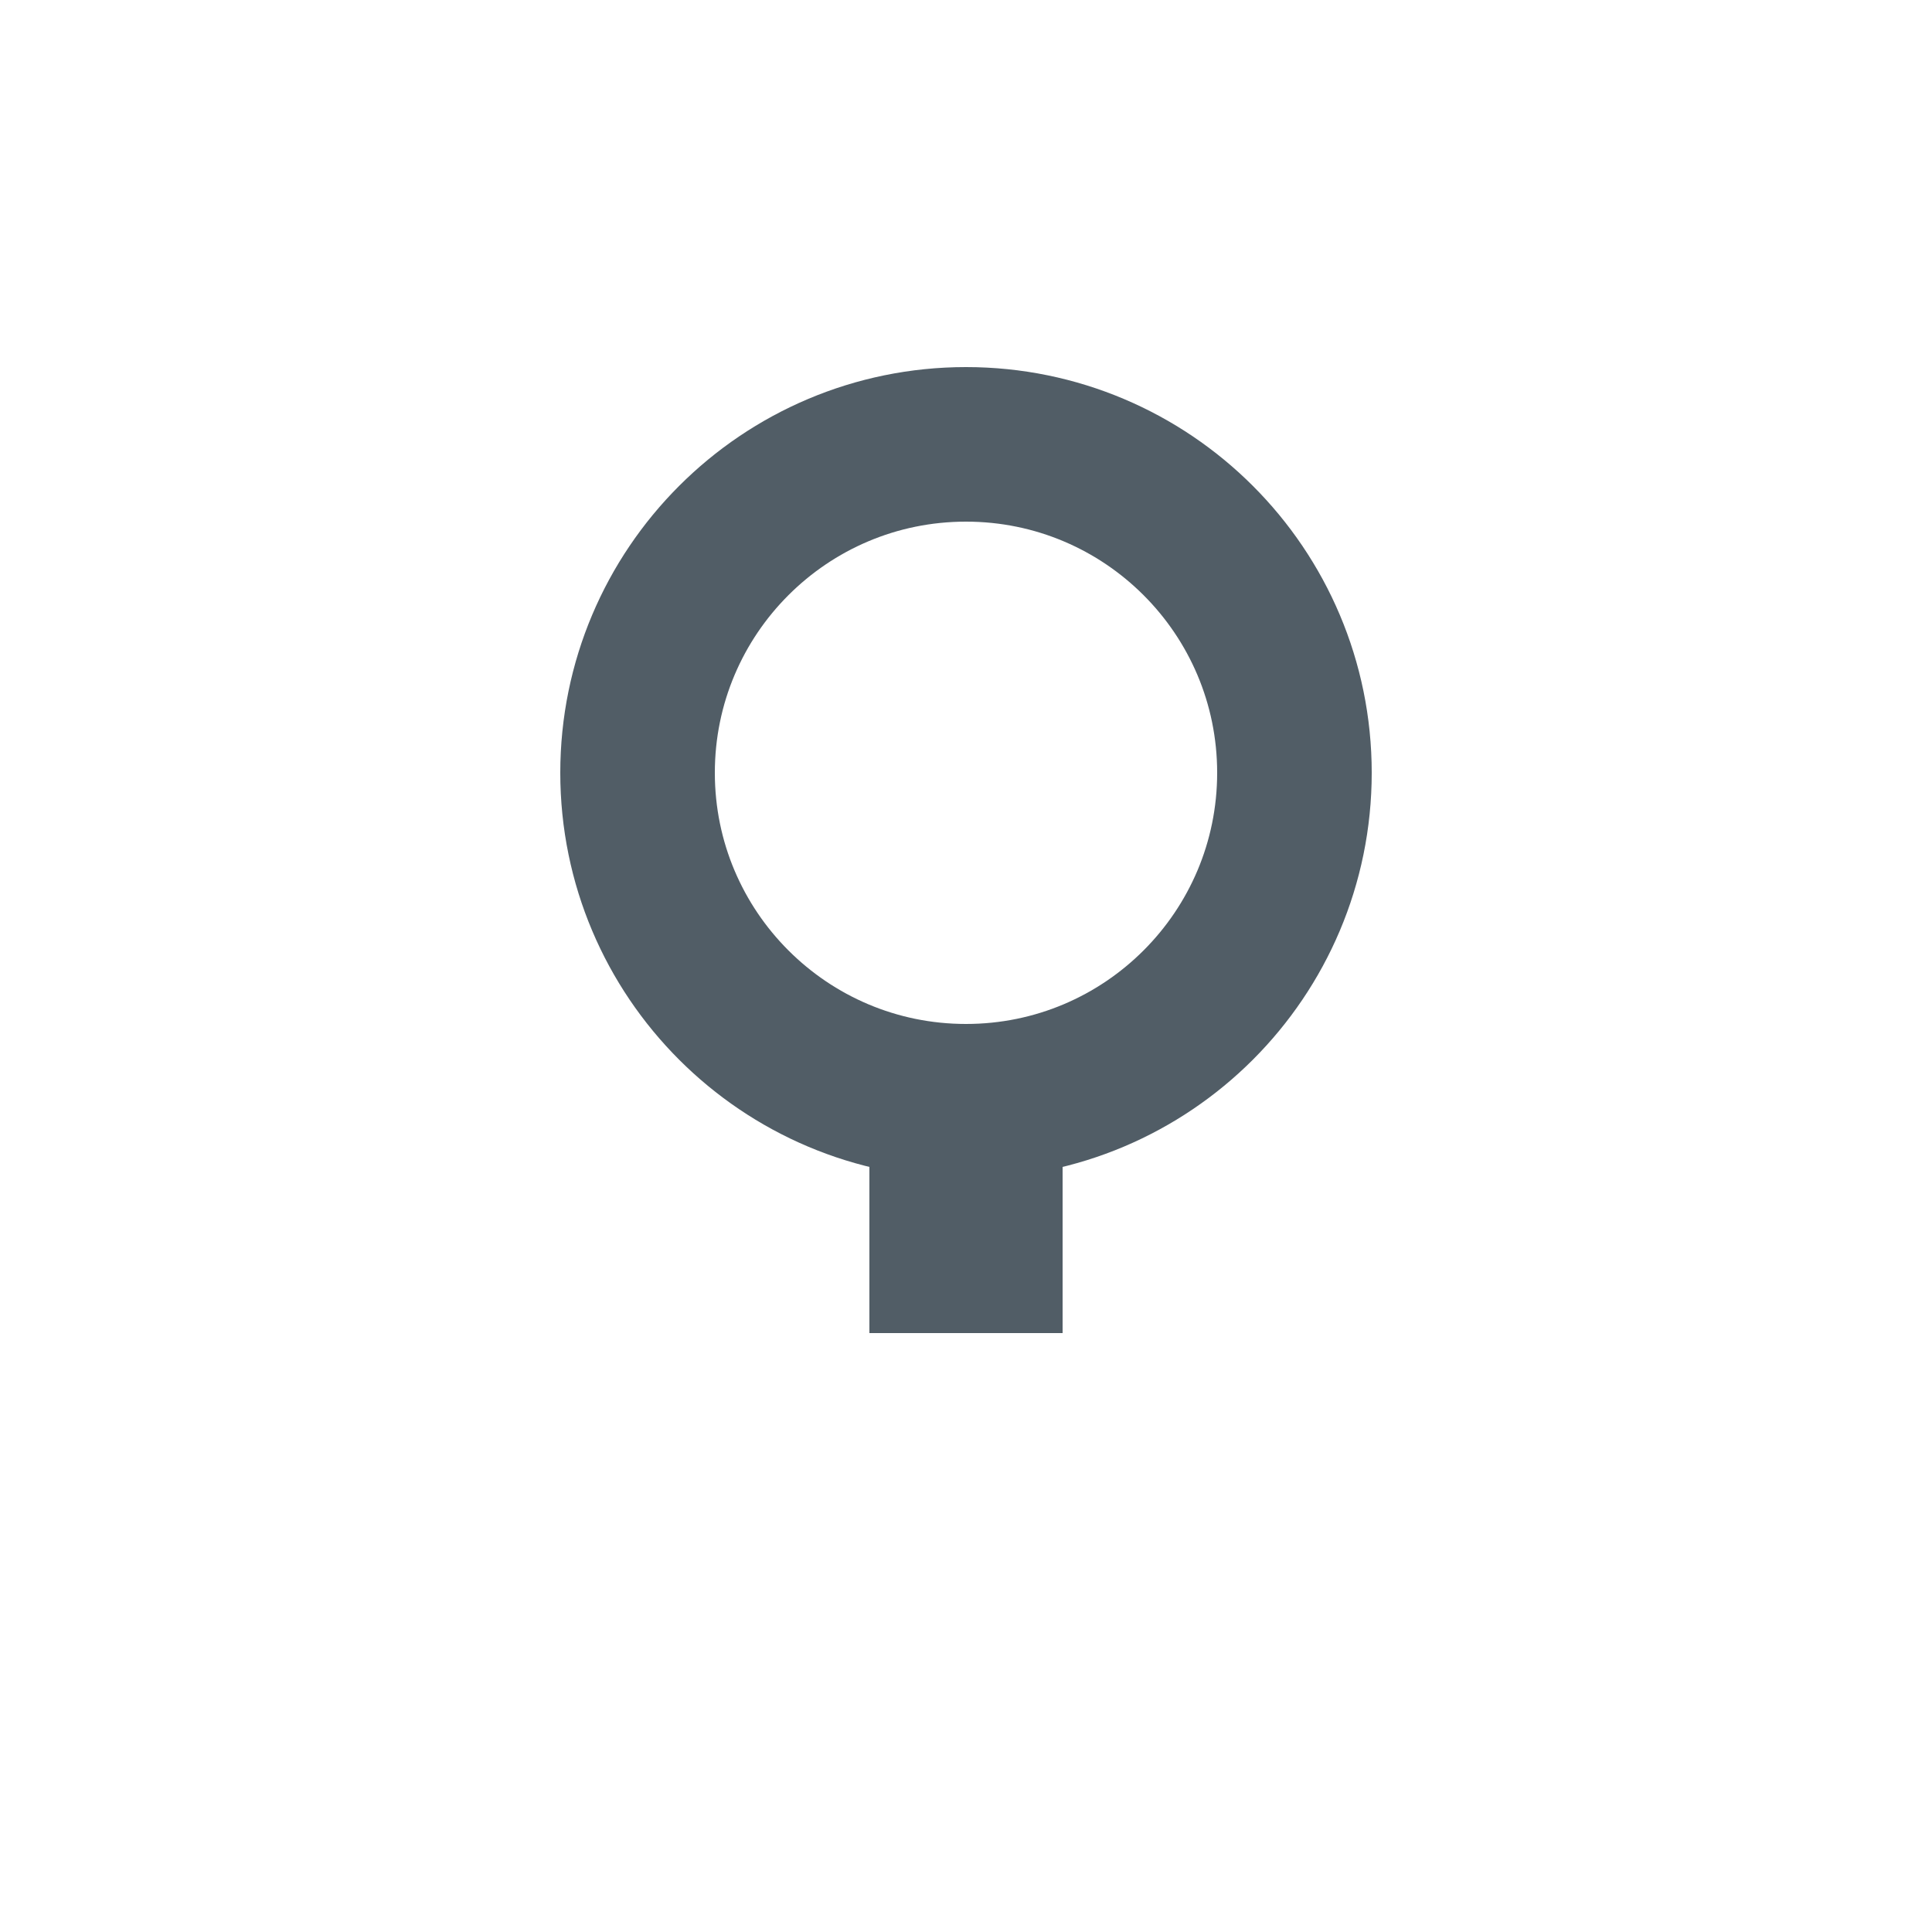
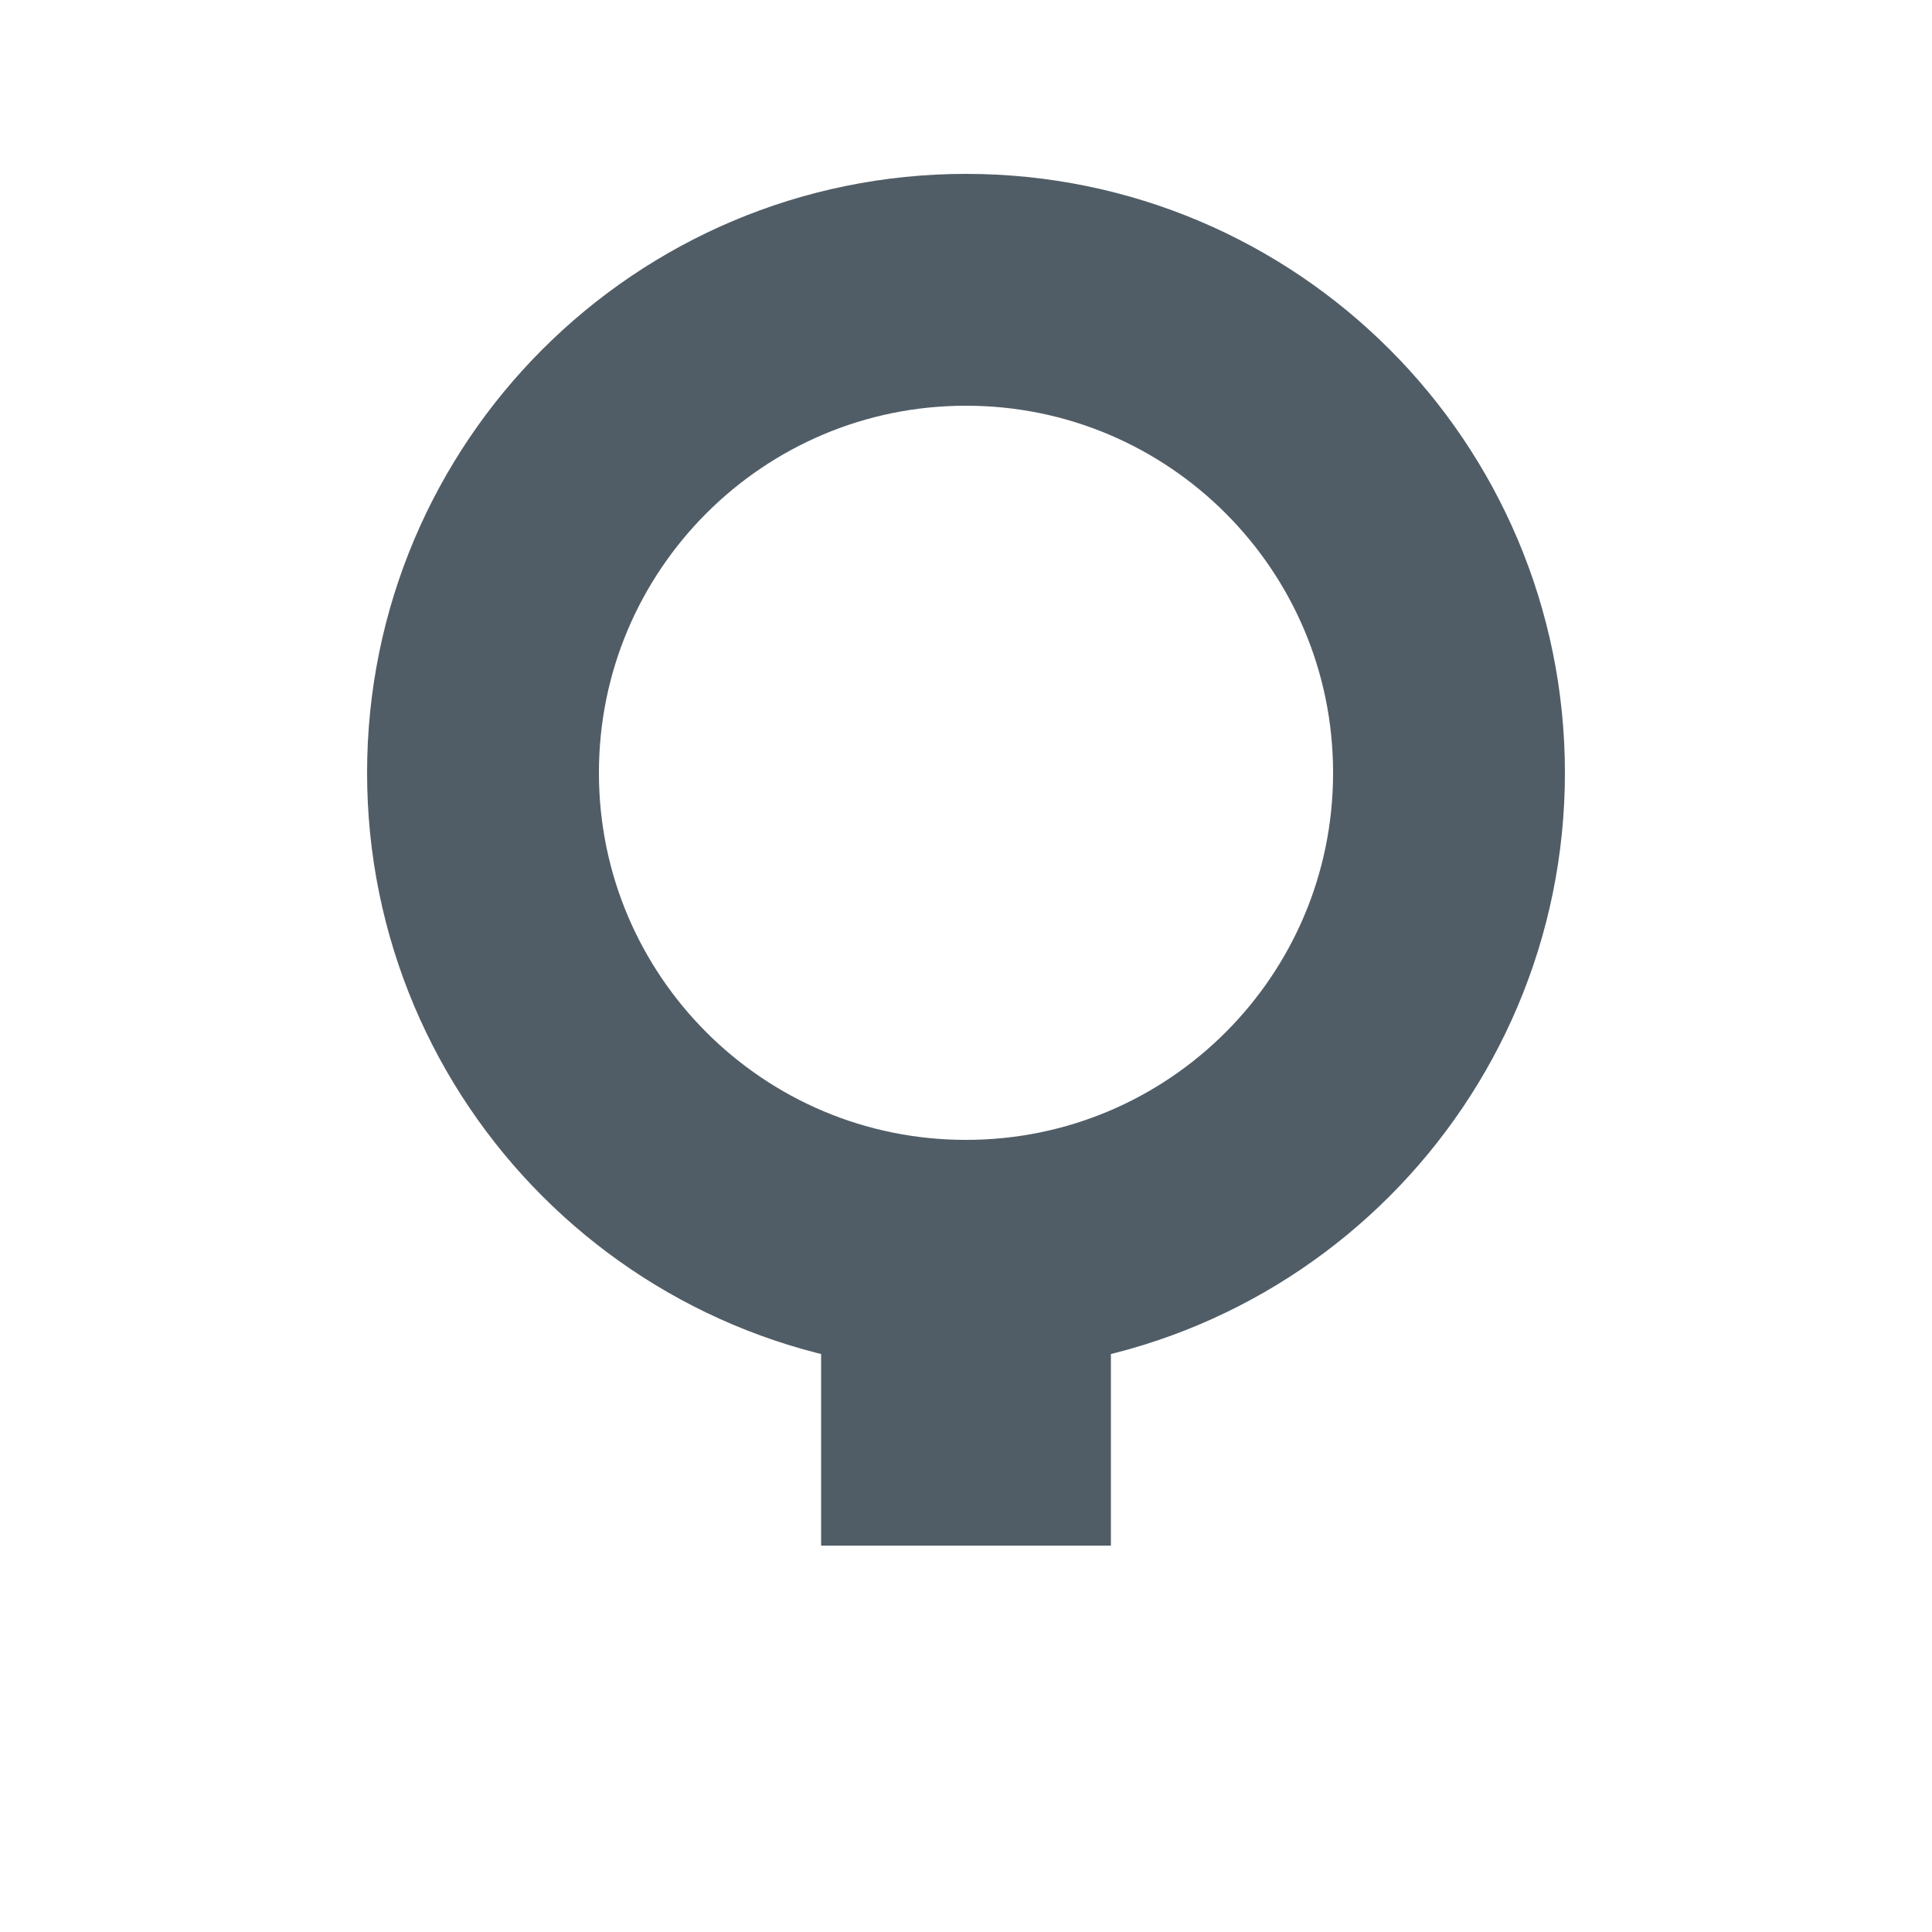
<svg xmlns="http://www.w3.org/2000/svg" version="1.1" width="32" height="32">
-   <circle cx="50%" cy="40%" r="17%" stroke="#515d66" fill="transparent" stroke-width="8%" />
-   <line x1="50%" x2="50%" y1="58%" y2="69%" stroke="#515d66" stroke-width="10%" />
+   <circle cx="50%" cy="40%" r="25%" stroke="#515d66" fill="transparent" stroke-width="12%" />
+   <line x1="50%" x2="50%" y1="68%" y2="80%" stroke="#515d66" stroke-width="15%" />
</svg>
